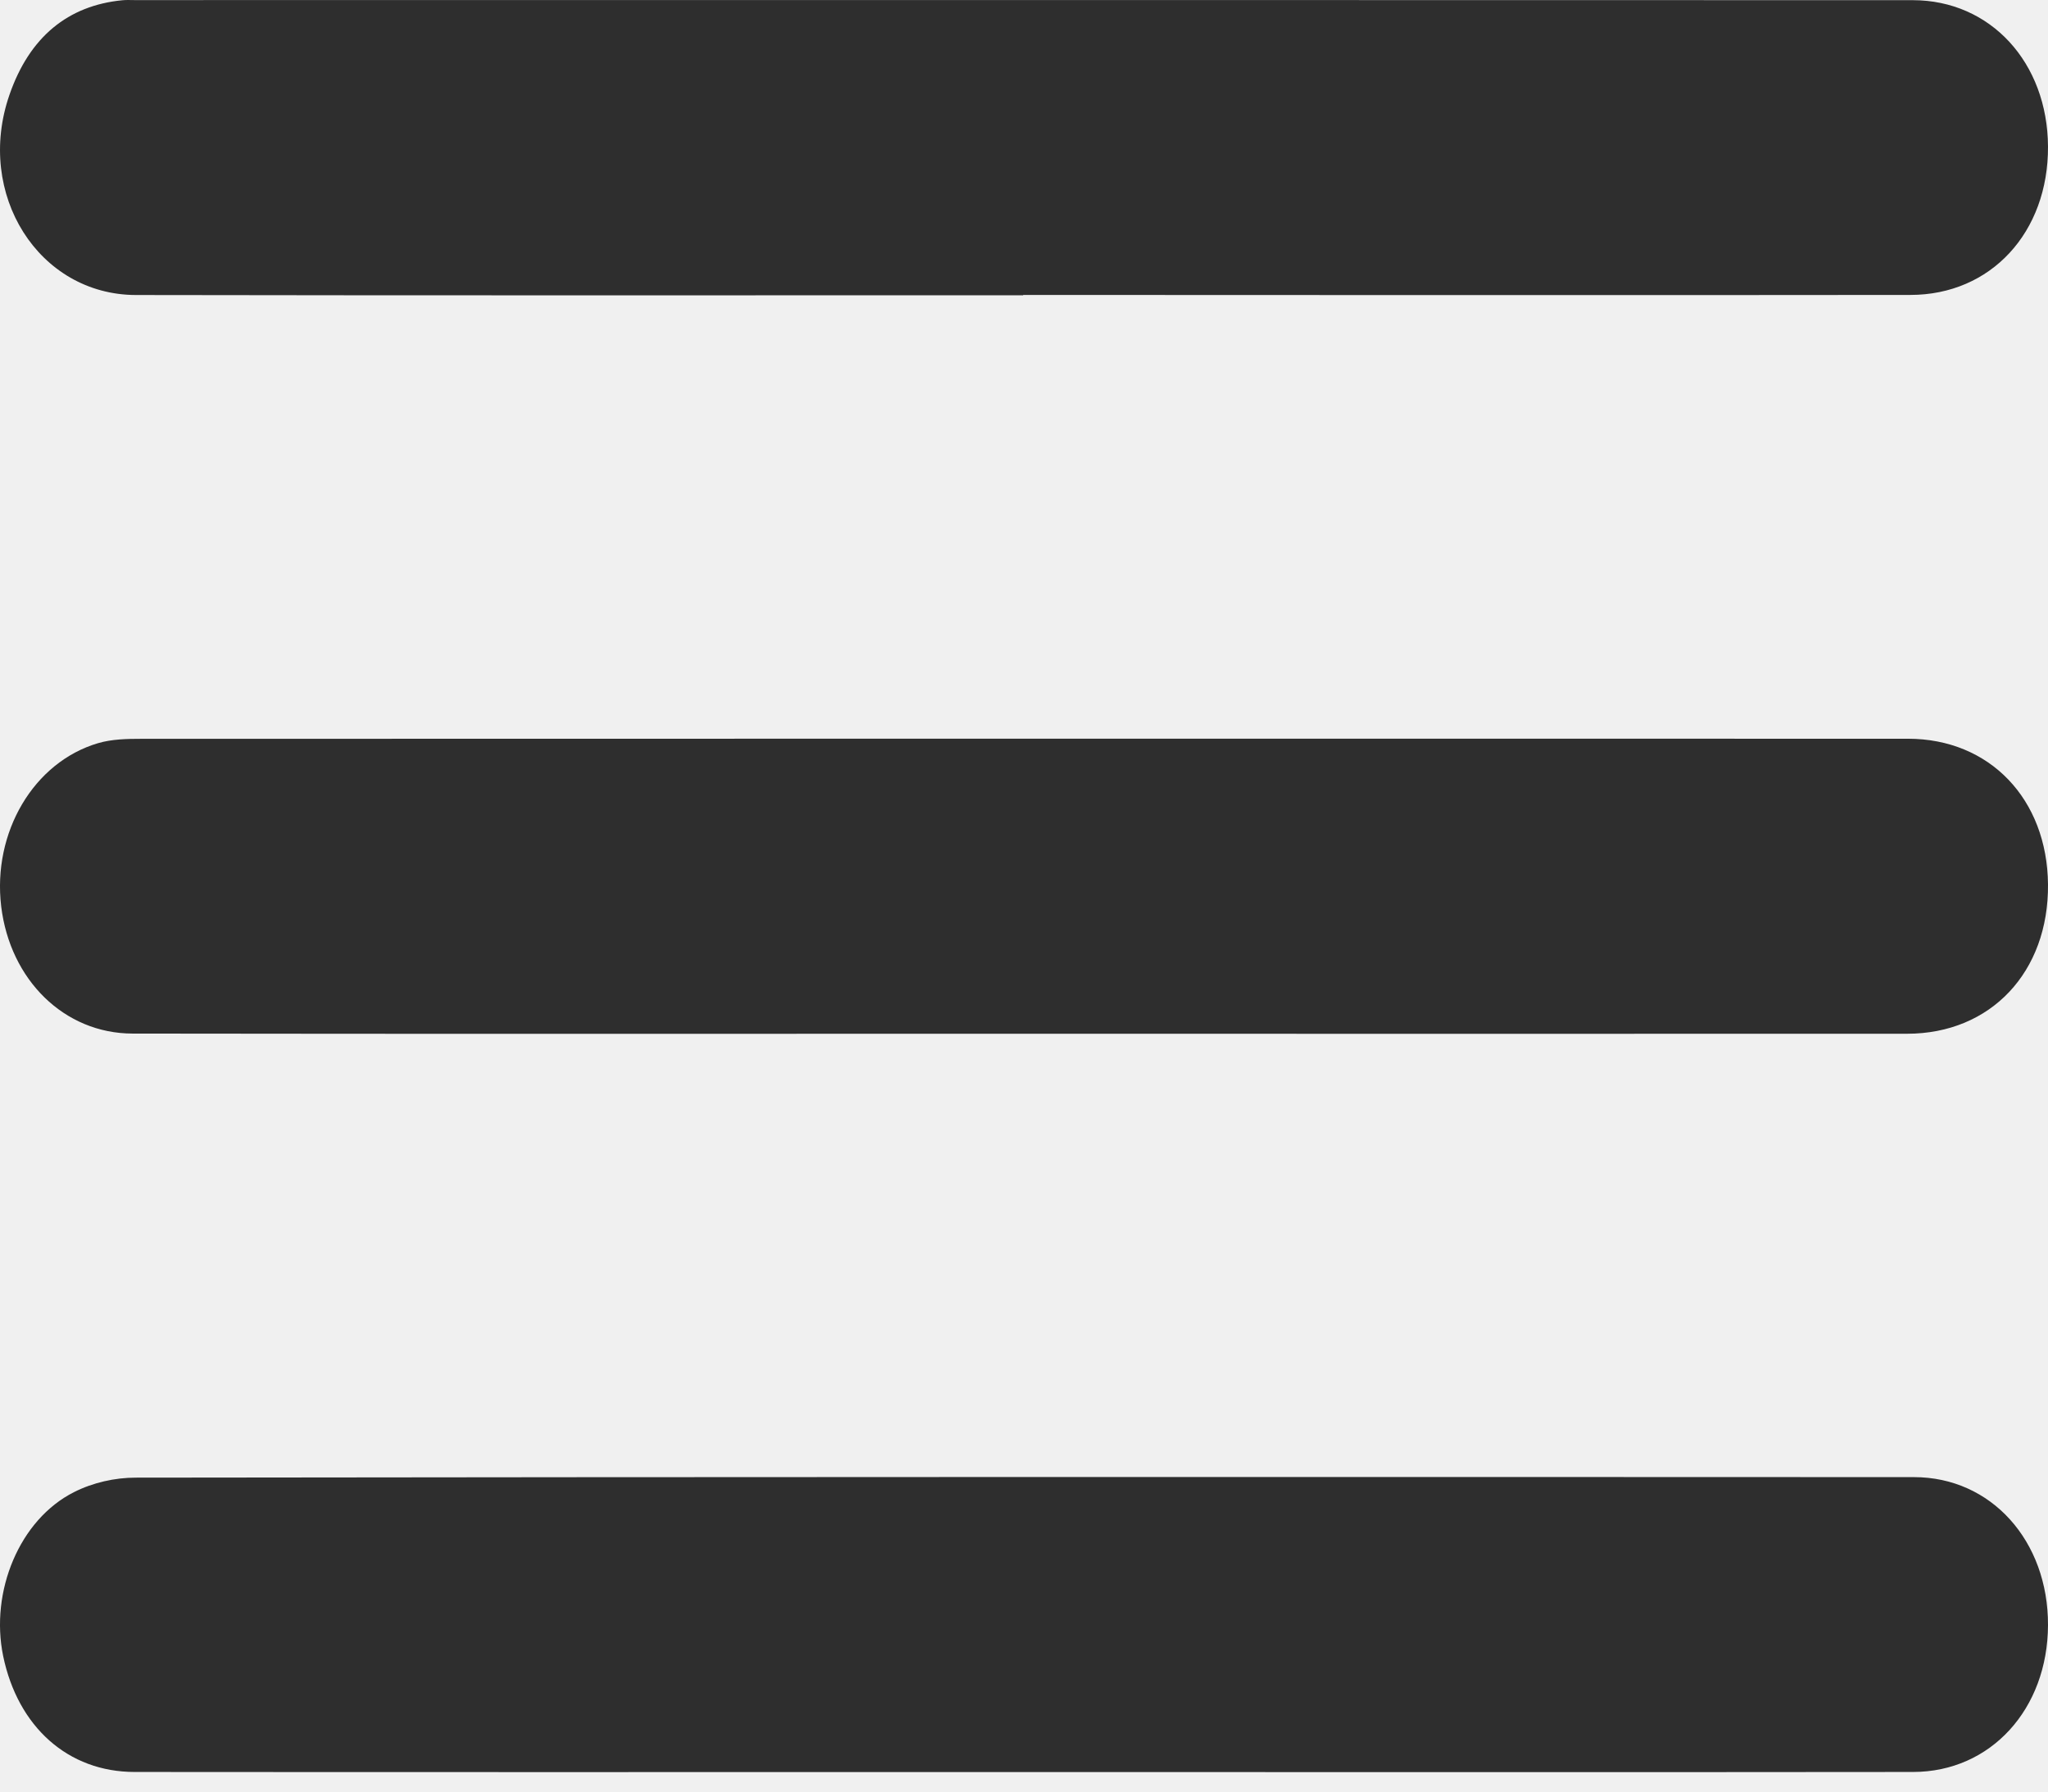
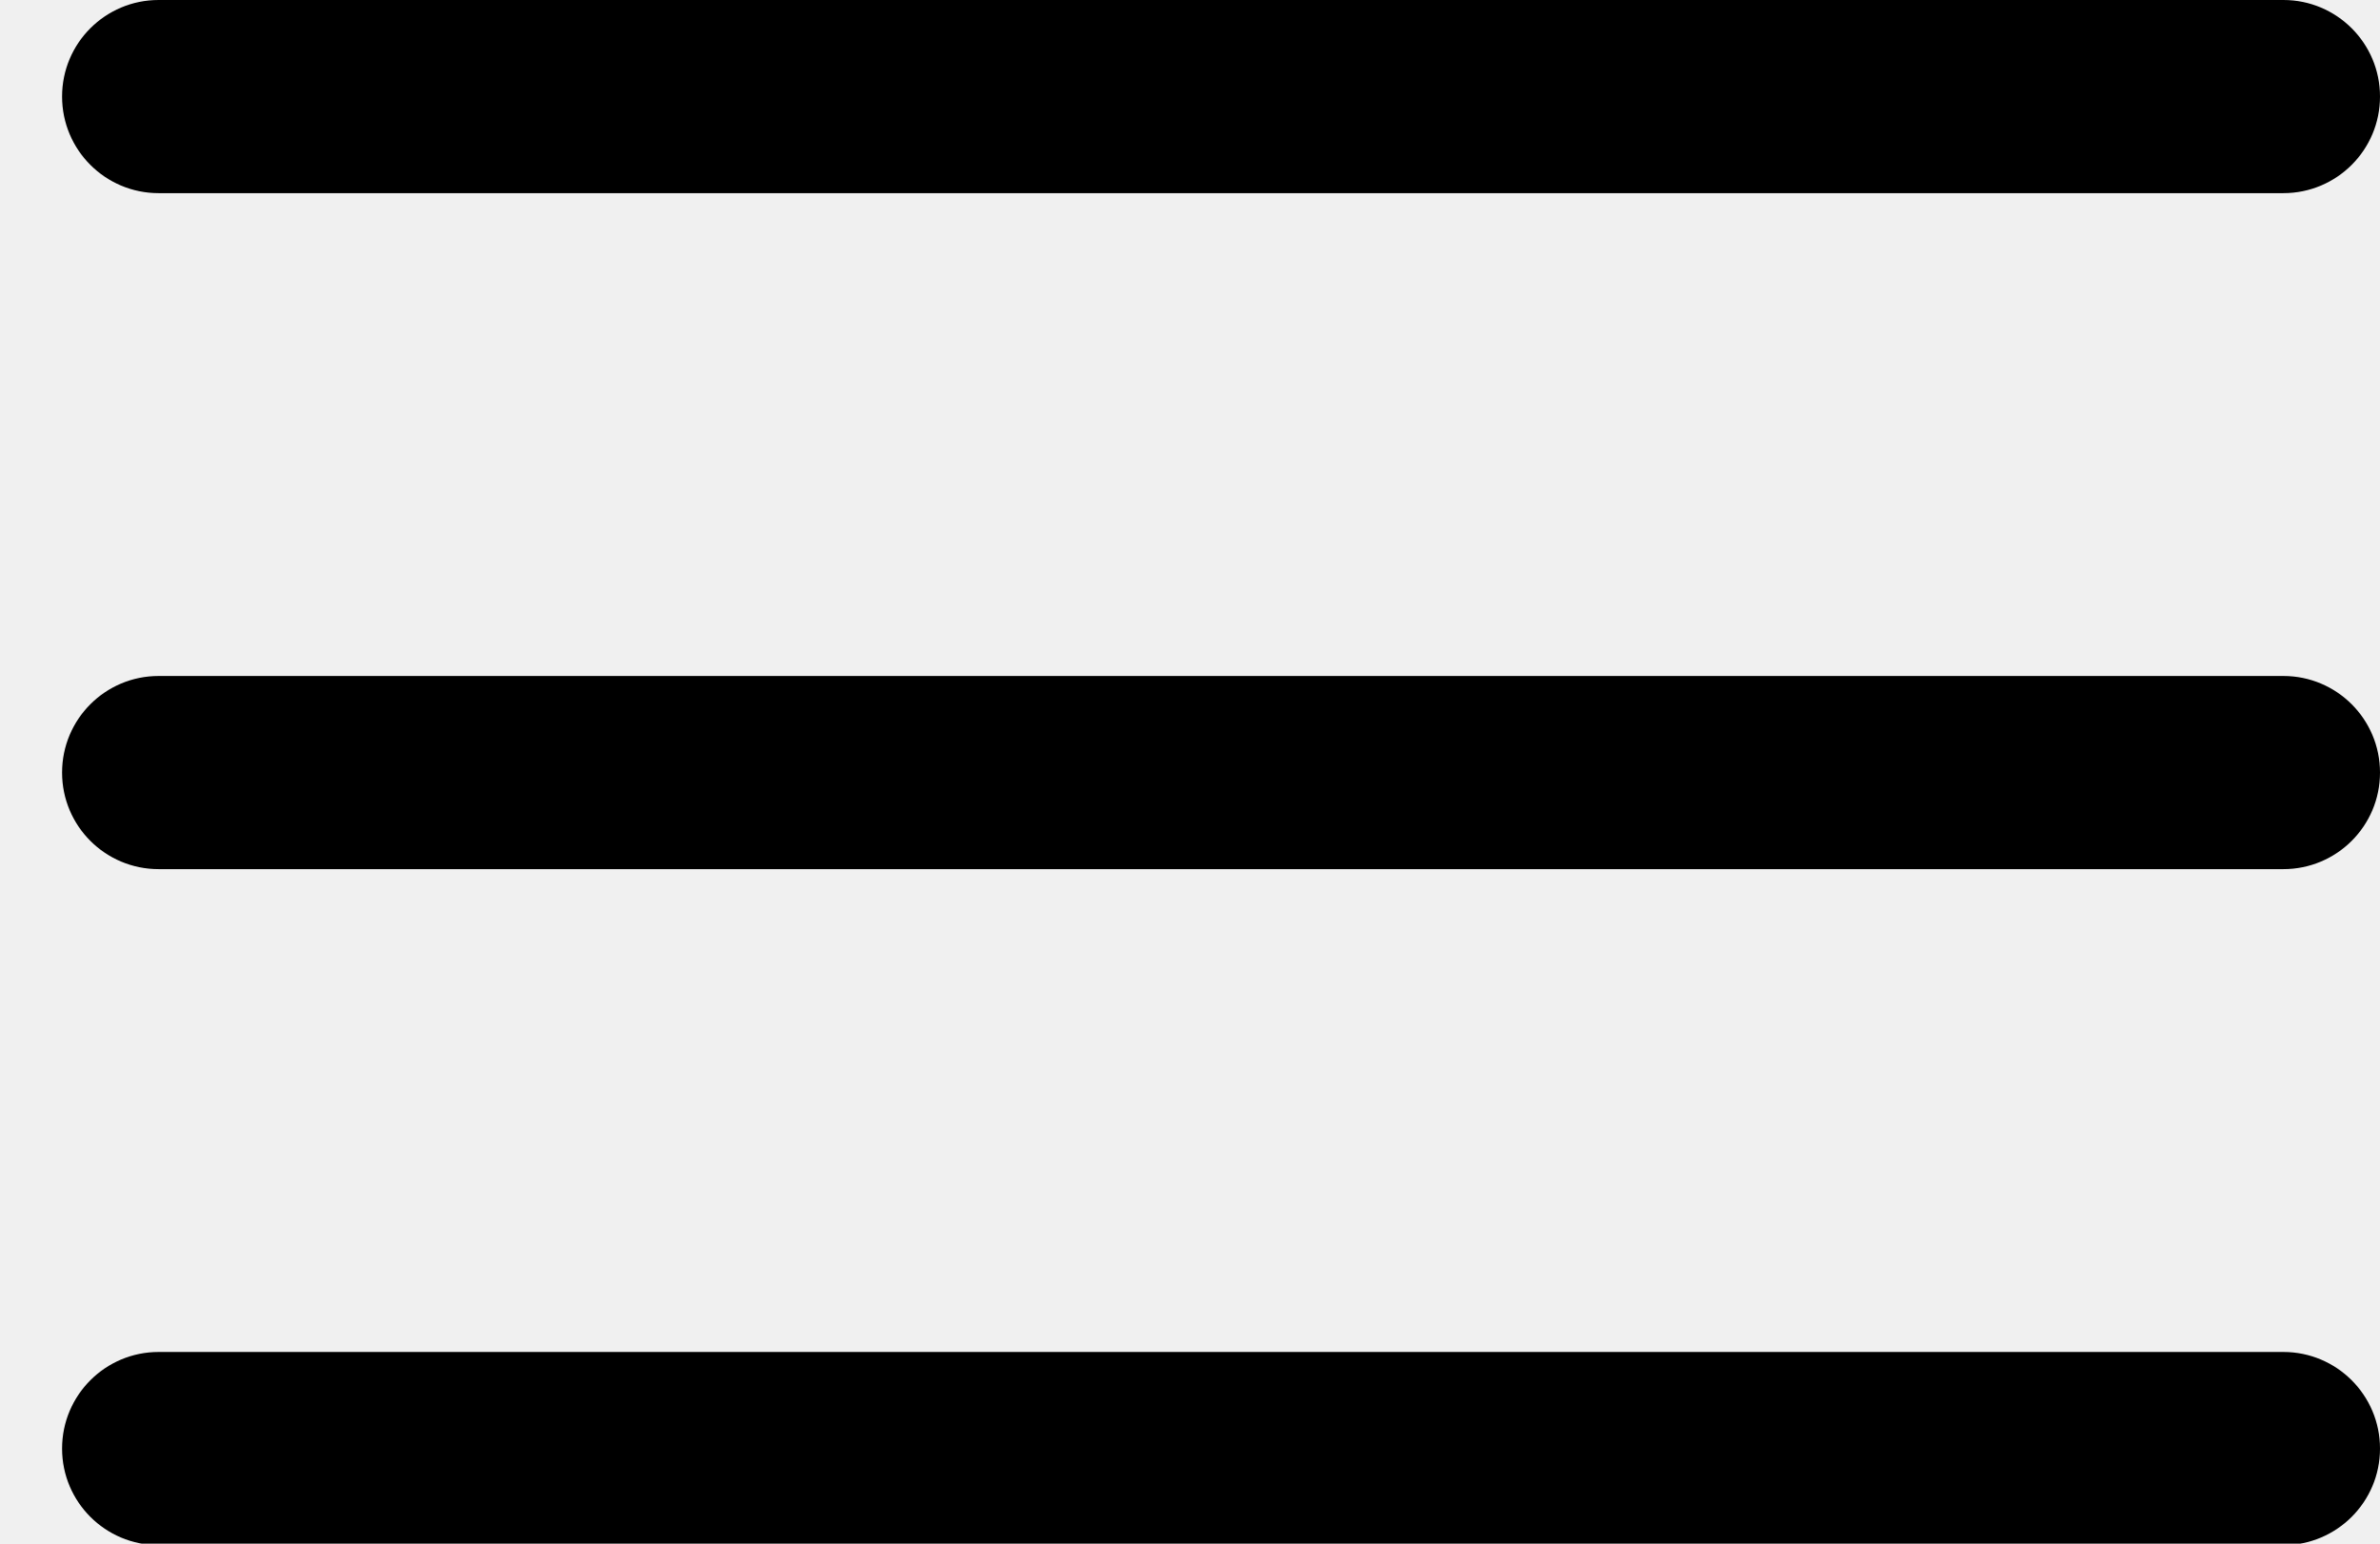
- <svg xmlns="http://www.w3.org/2000/svg" width="24" height="21" viewBox="0 0 24 21" fill="none">
-   <path d="M11.991 3.461C8.525 3.461 5.06 3.464 1.593 3.458C0.454 3.456 -0.293 2.276 0.111 1.111C0.346 0.431 0.799 0.065 1.433 0.003C1.48 -0.002 1.527 0.001 1.574 0.001C8.52 0.001 15.467 -0.001 22.414 0.002C23.327 0.002 23.995 0.734 24 1.718C24.005 2.724 23.331 3.457 22.387 3.457C18.921 3.461 15.456 3.458 11.99 3.457L11.991 3.461Z" fill="#2E2E2E" />
-   <path d="M11.998 12.117C8.517 12.117 5.035 12.12 1.554 12.115C0.753 12.114 0.118 11.486 0.014 10.624C-0.09 9.758 0.393 8.934 1.149 8.711C1.312 8.663 1.489 8.66 1.659 8.66C8.559 8.658 15.459 8.658 22.359 8.659C23.316 8.659 23.991 9.366 24 10.367C24.009 11.393 23.33 12.117 22.348 12.117C18.898 12.119 15.448 12.117 11.998 12.117Z" fill="#2E2E2E" />
-   <path d="M11.976 20.771C8.51 20.771 5.045 20.773 1.578 20.77C0.797 20.77 0.209 20.241 0.037 19.411C-0.119 18.654 0.229 17.811 0.867 17.49C1.088 17.378 1.347 17.32 1.589 17.32C8.535 17.311 15.482 17.311 22.429 17.314C23.335 17.314 24.003 18.062 24 19.048C23.997 20.032 23.33 20.769 22.419 20.77C18.937 20.774 15.456 20.771 11.975 20.771H11.976Z" fill="#2E2E2E" />
+ <svg xmlns="http://www.w3.org/2000/svg" width="37" height="24" viewBox="0 0 37 24" fill="none">
+   <g clip-path="url(#clip0_4292_10588)">
+     <path d="M0.965 1.501C0.965 0.671 1.637 0 2.466 0L35.498 0C36.327 0 37 0.671 37 1.501C37 2.332 36.327 3.003 35.498 3.003L2.466 3.003C1.637 3.003 0.965 2.332 0.965 1.501ZM2.466 24.023L35.498 24.023C36.327 24.023 37 23.352 37 22.522C37 21.692 36.327 21.02 35.498 21.02L2.466 21.02C1.637 21.02 0.965 21.692 0.965 22.522C0.965 23.352 1.637 24.023 2.466 24.023ZM2.466 13.513L35.498 13.513C36.327 13.513 37 12.842 37 12.012C37 11.181 36.327 10.51 35.498 10.51L2.466 10.51C1.637 10.51 0.965 11.181 0.965 12.012C0.965 12.842 1.637 13.513 2.466 13.513Z" fill="black" />
+   </g>
+   <defs>
+     <clipPath id="clip0_4292_10588">
+       <rect width="24" height="36.035" fill="white" transform="matrix(0 1 -1 0 37 0)" />
+     </clipPath>
+   </defs>
</svg>
